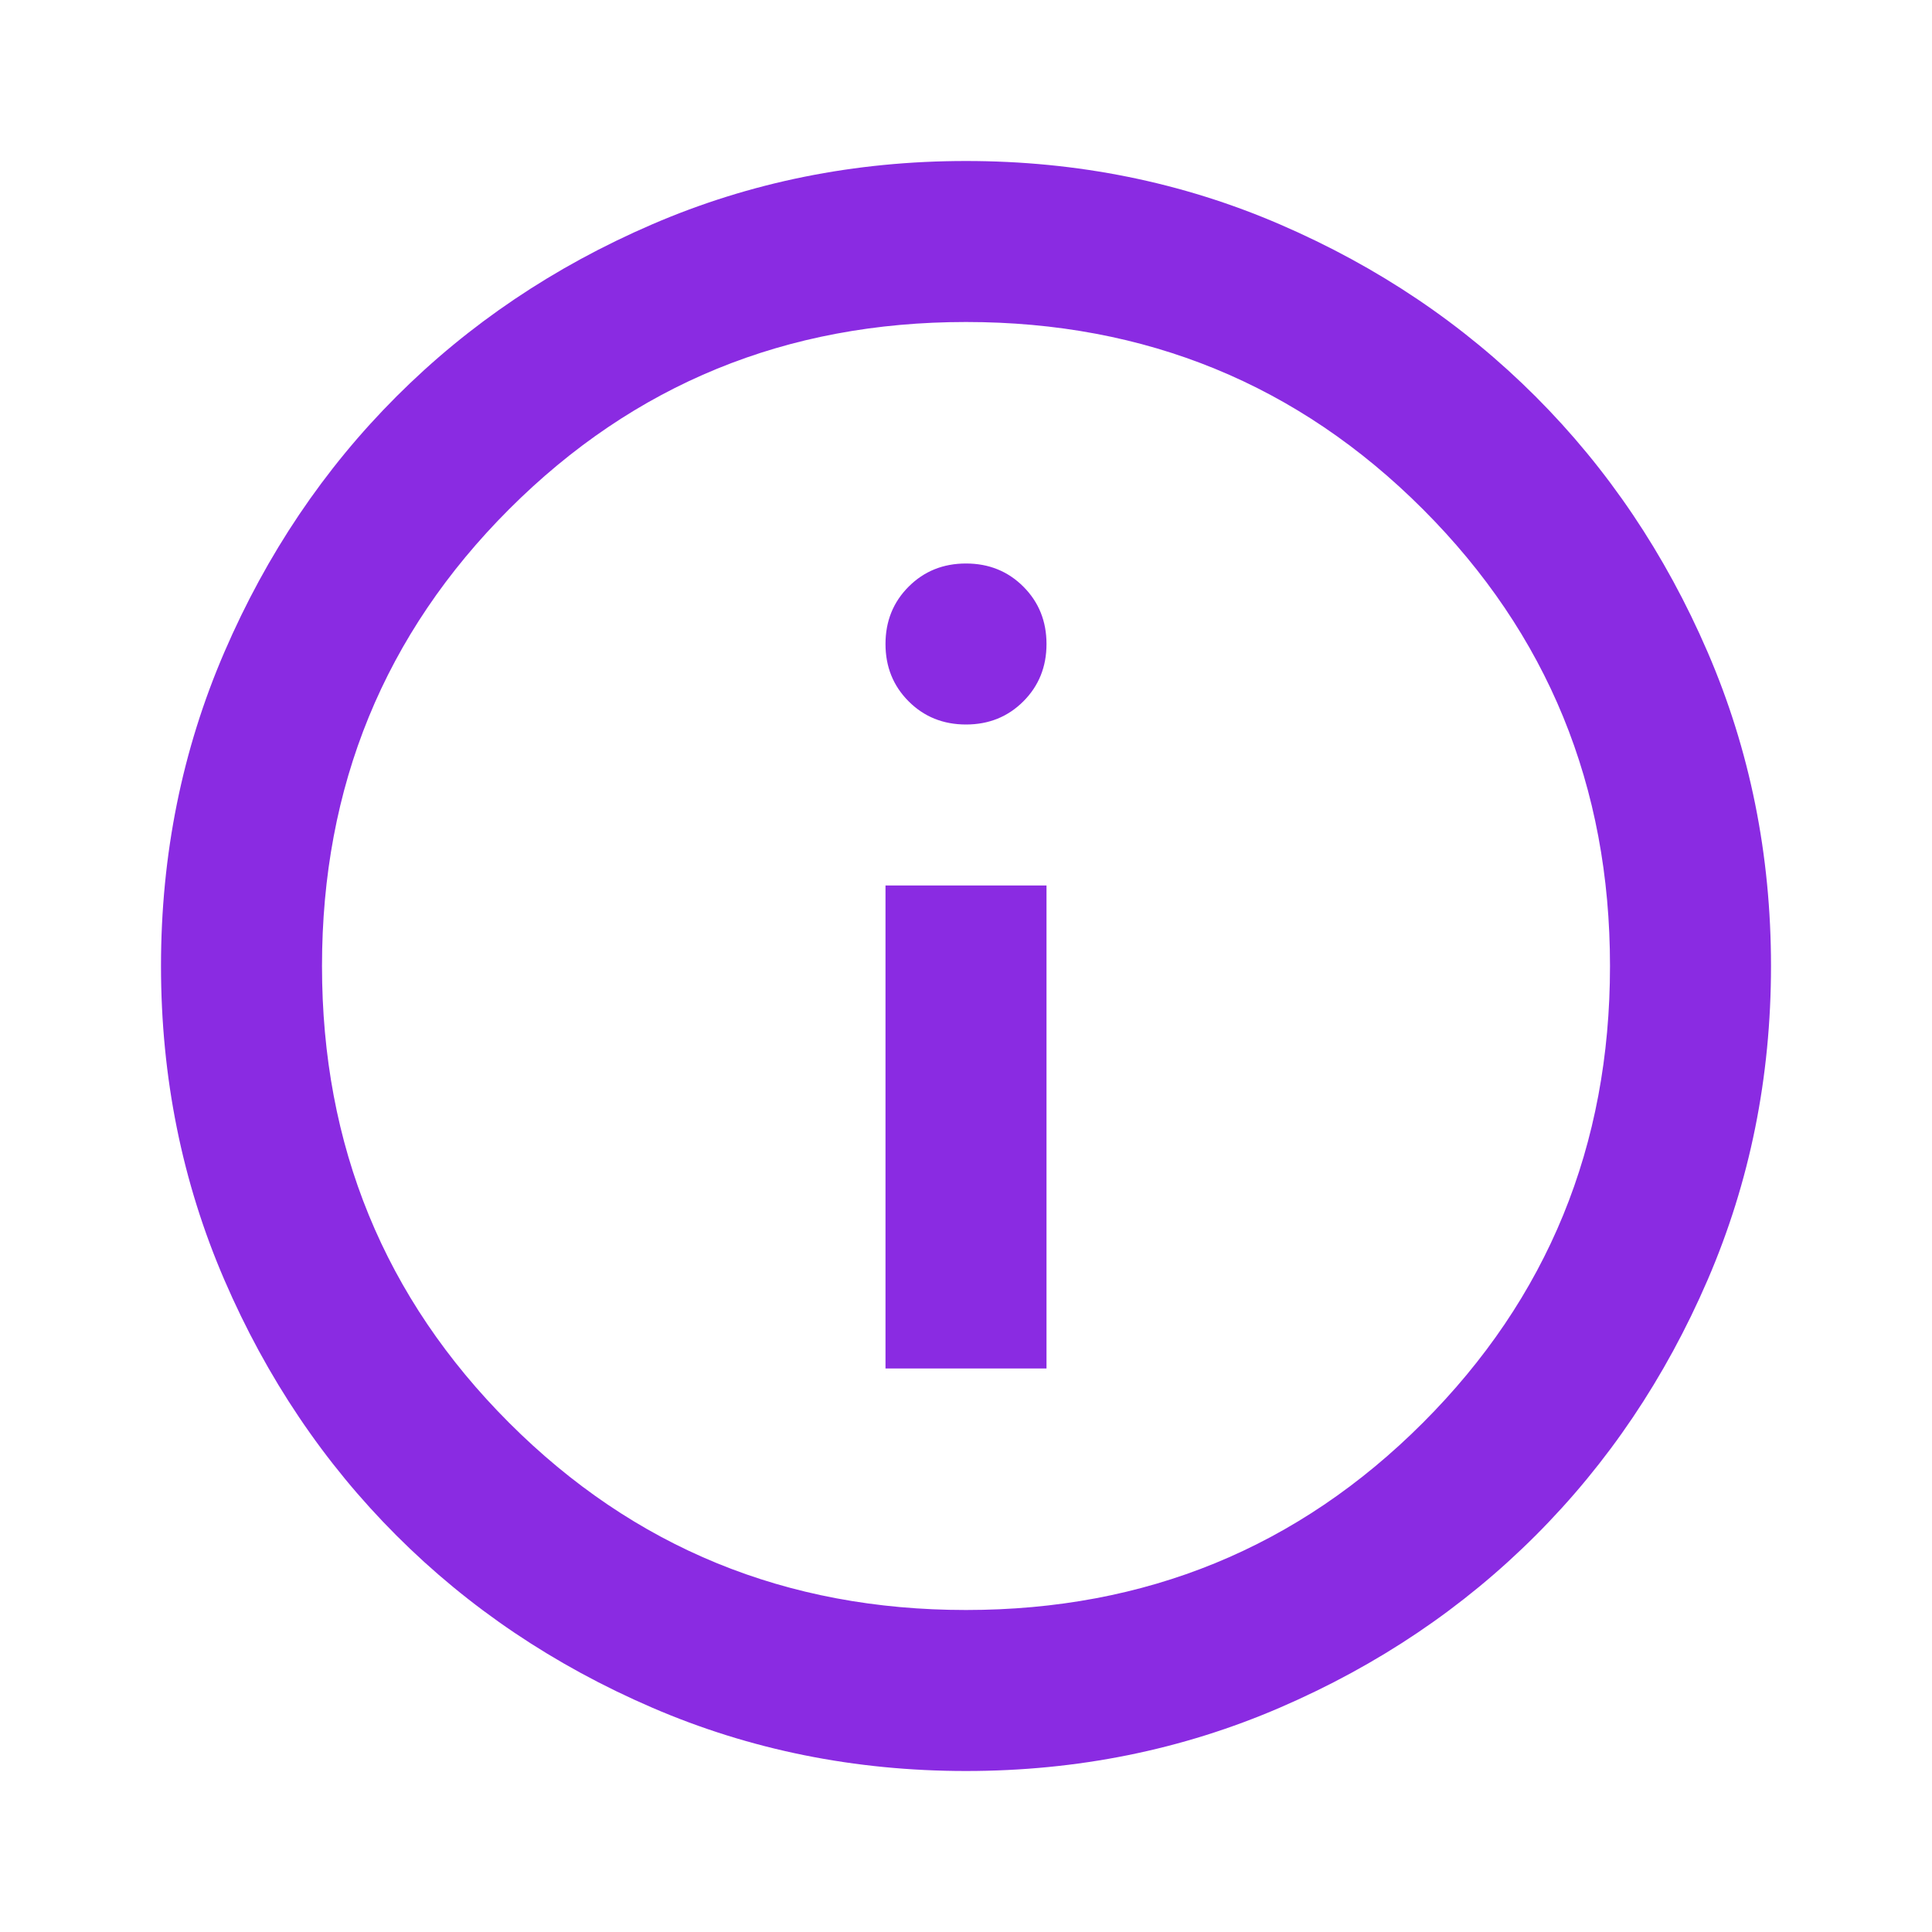
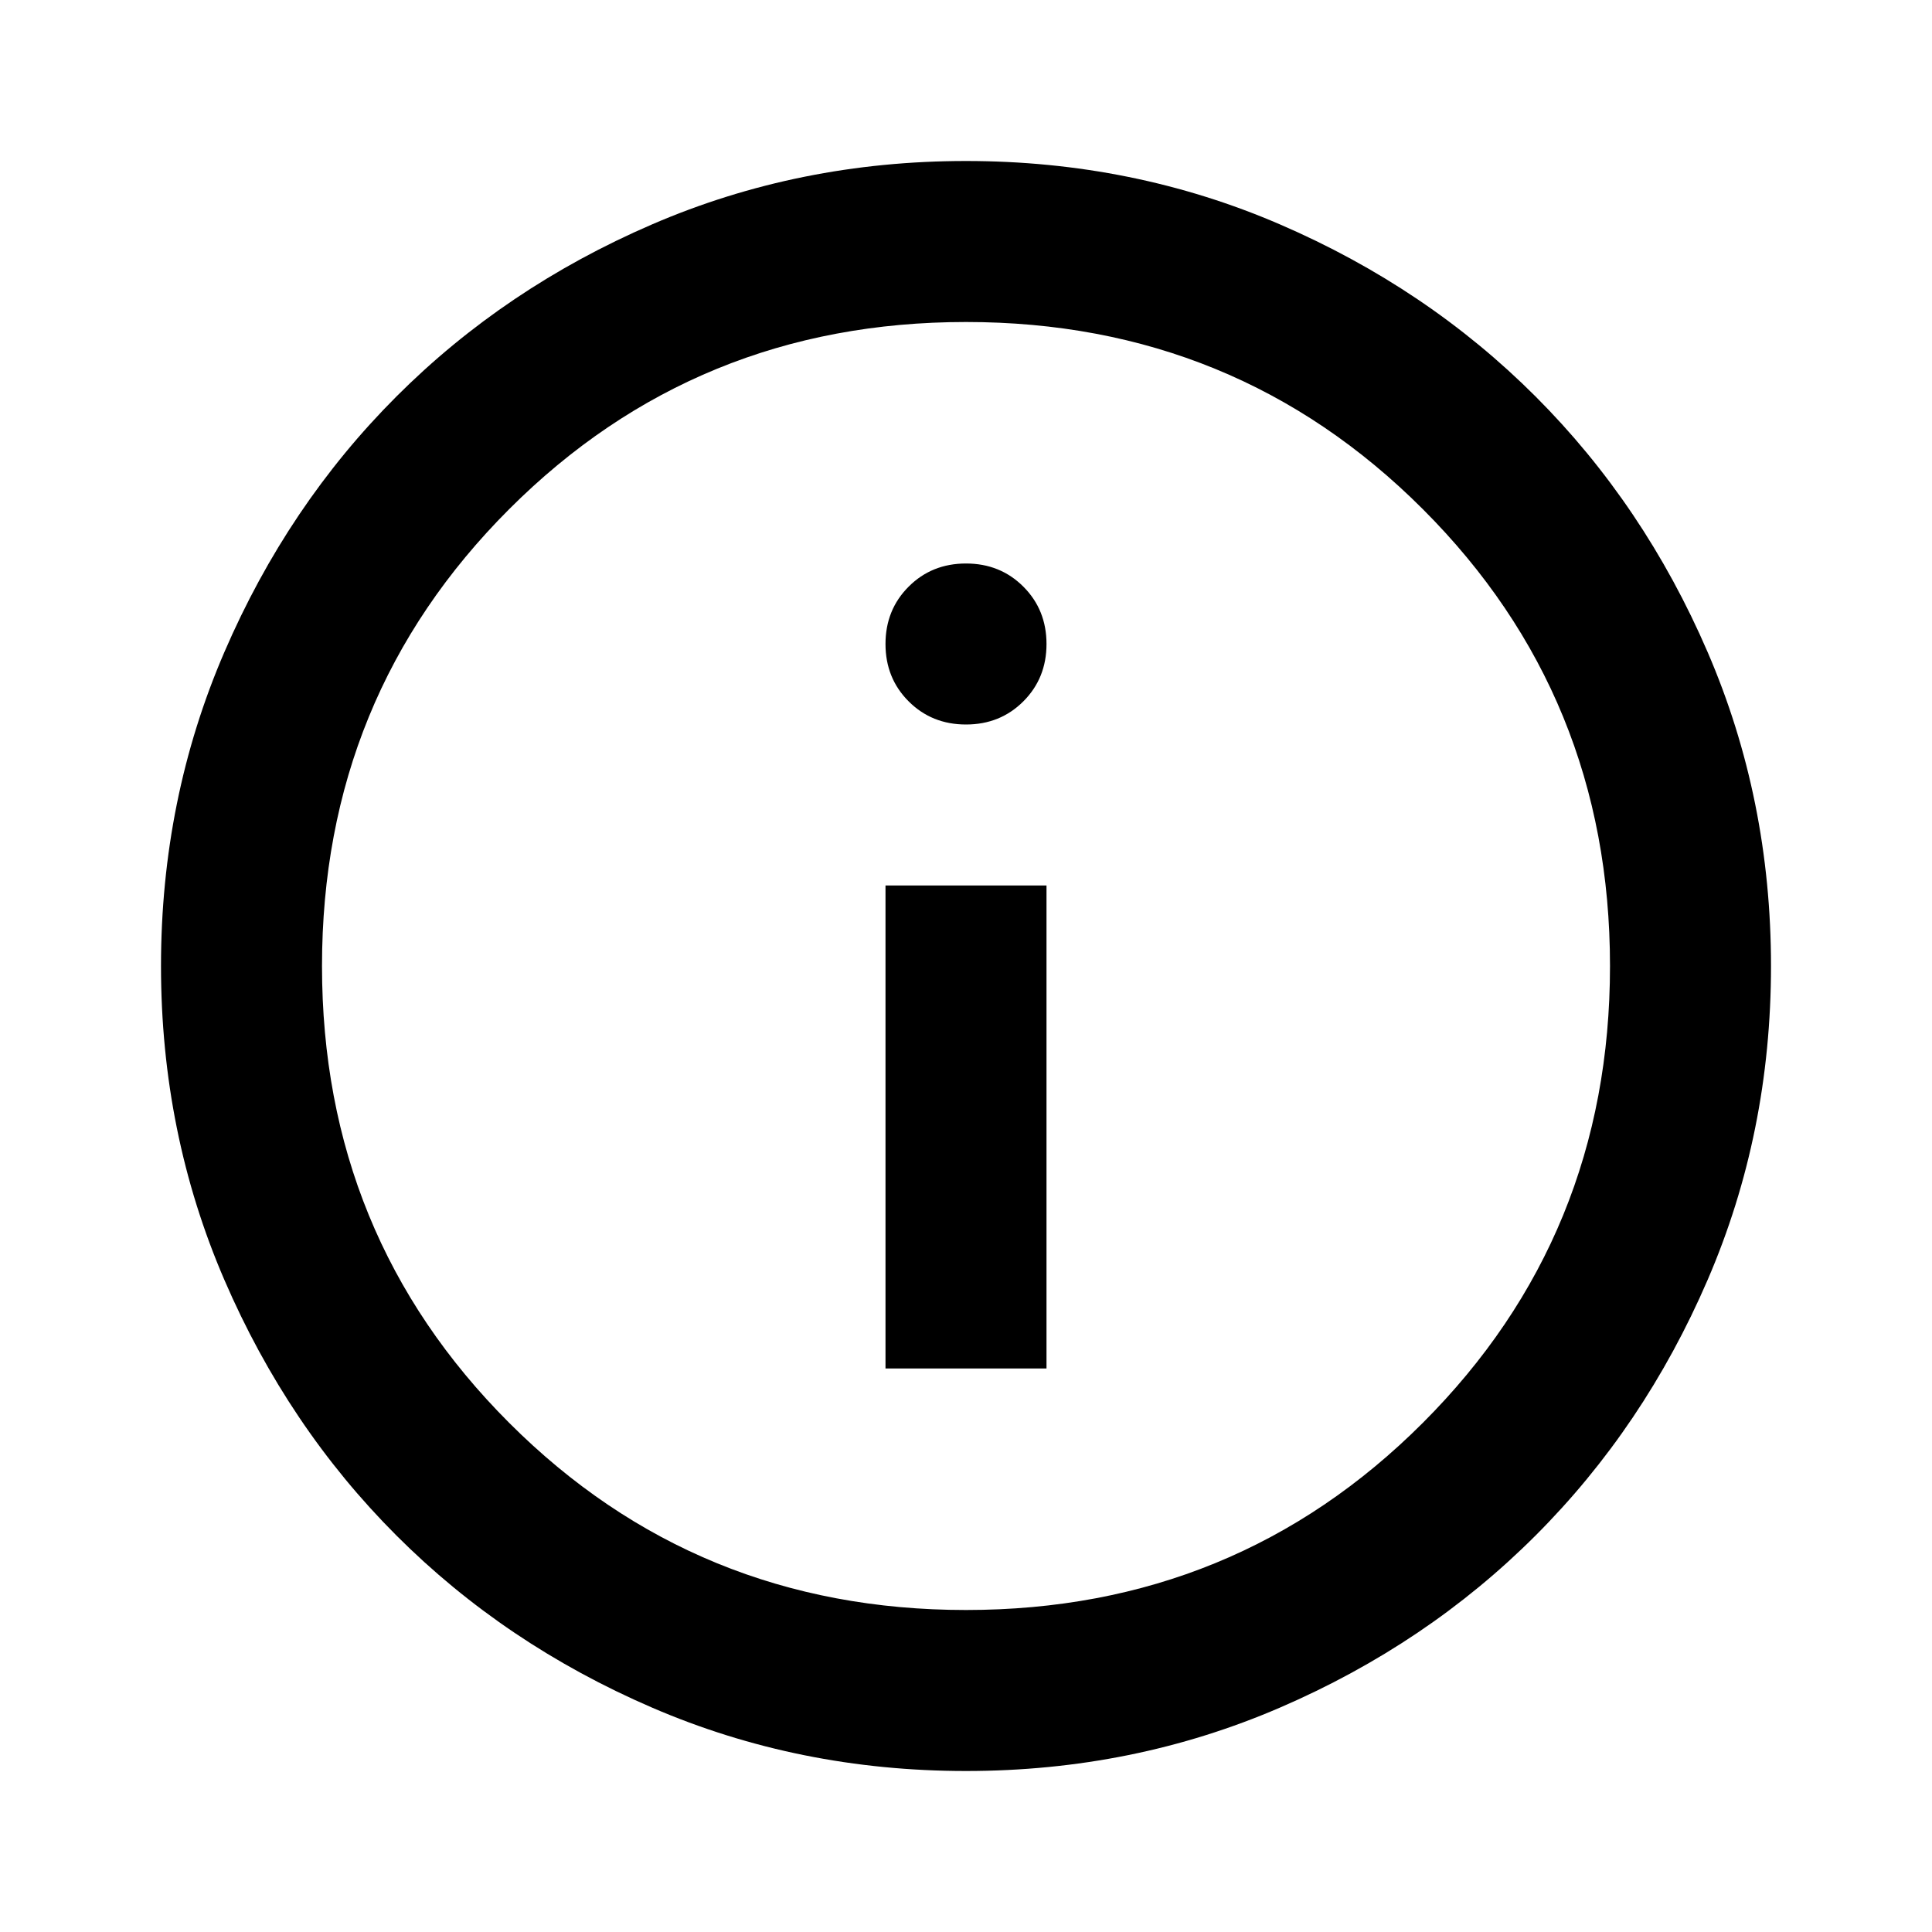
- <svg xmlns="http://www.w3.org/2000/svg" height="24px" viewBox="0 -960 960 960" width="24px" fill="#8a2be2">
+ <svg xmlns="http://www.w3.org/2000/svg" height="24px" viewBox="0 -960 960 960" width="24px" fill="#000000">
  <path d="M440-280h80v-240h-80v240Zm40-320q17 0 28.5-11.5T520-640q0-17-11.5-28.5T480-680q-17 0-28.5 11.5T440-640q0 17 11.5 28.5T480-600Zm0 520q-83 0-156-31.5T197-197q-54-54-85.5-127T80-480q0-83 31.5-156T197-763q54-54 127-85.5T480-880q83 0 156 31.5T763-763q54 54 85.5 127T880-480q0 83-31.5 156T763-197q-54 54-127 85.5T480-80Zm0-80q134 0 227-93t93-227q0-134-93-227t-227-93q-134 0-227 93t-93 227q0 134 93 227t227 93Zm0-320Z" />
</svg>
